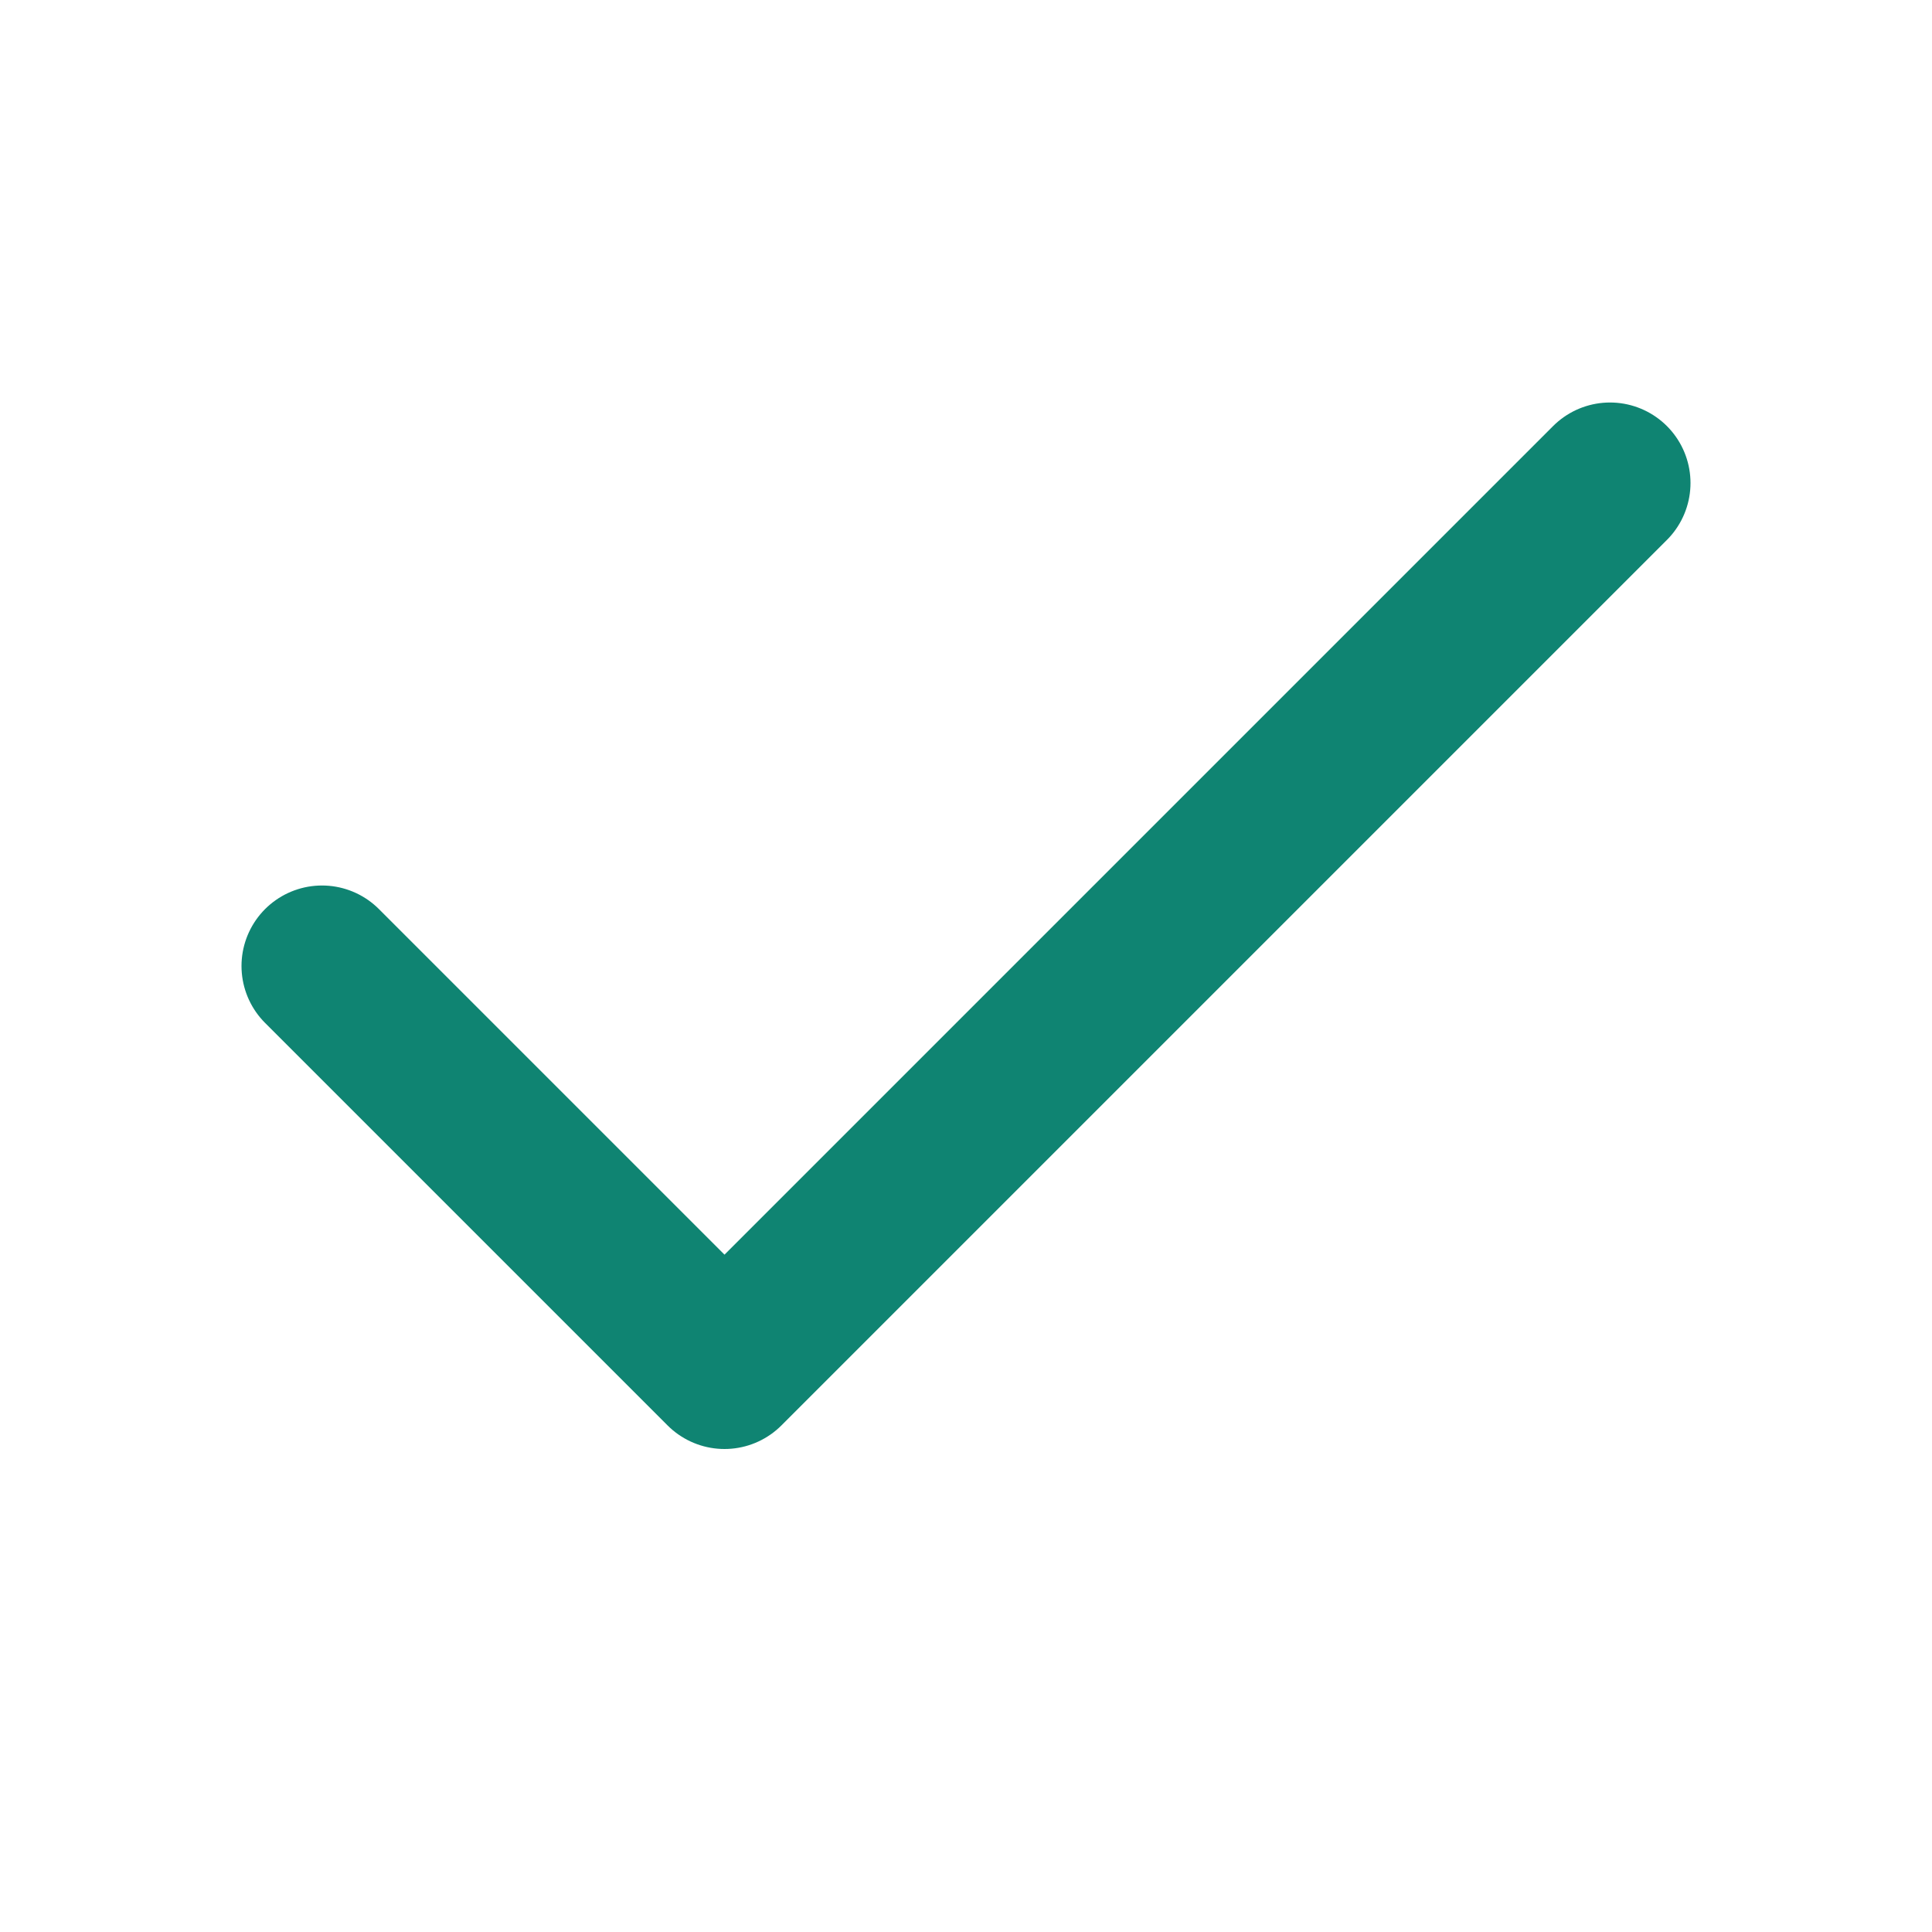
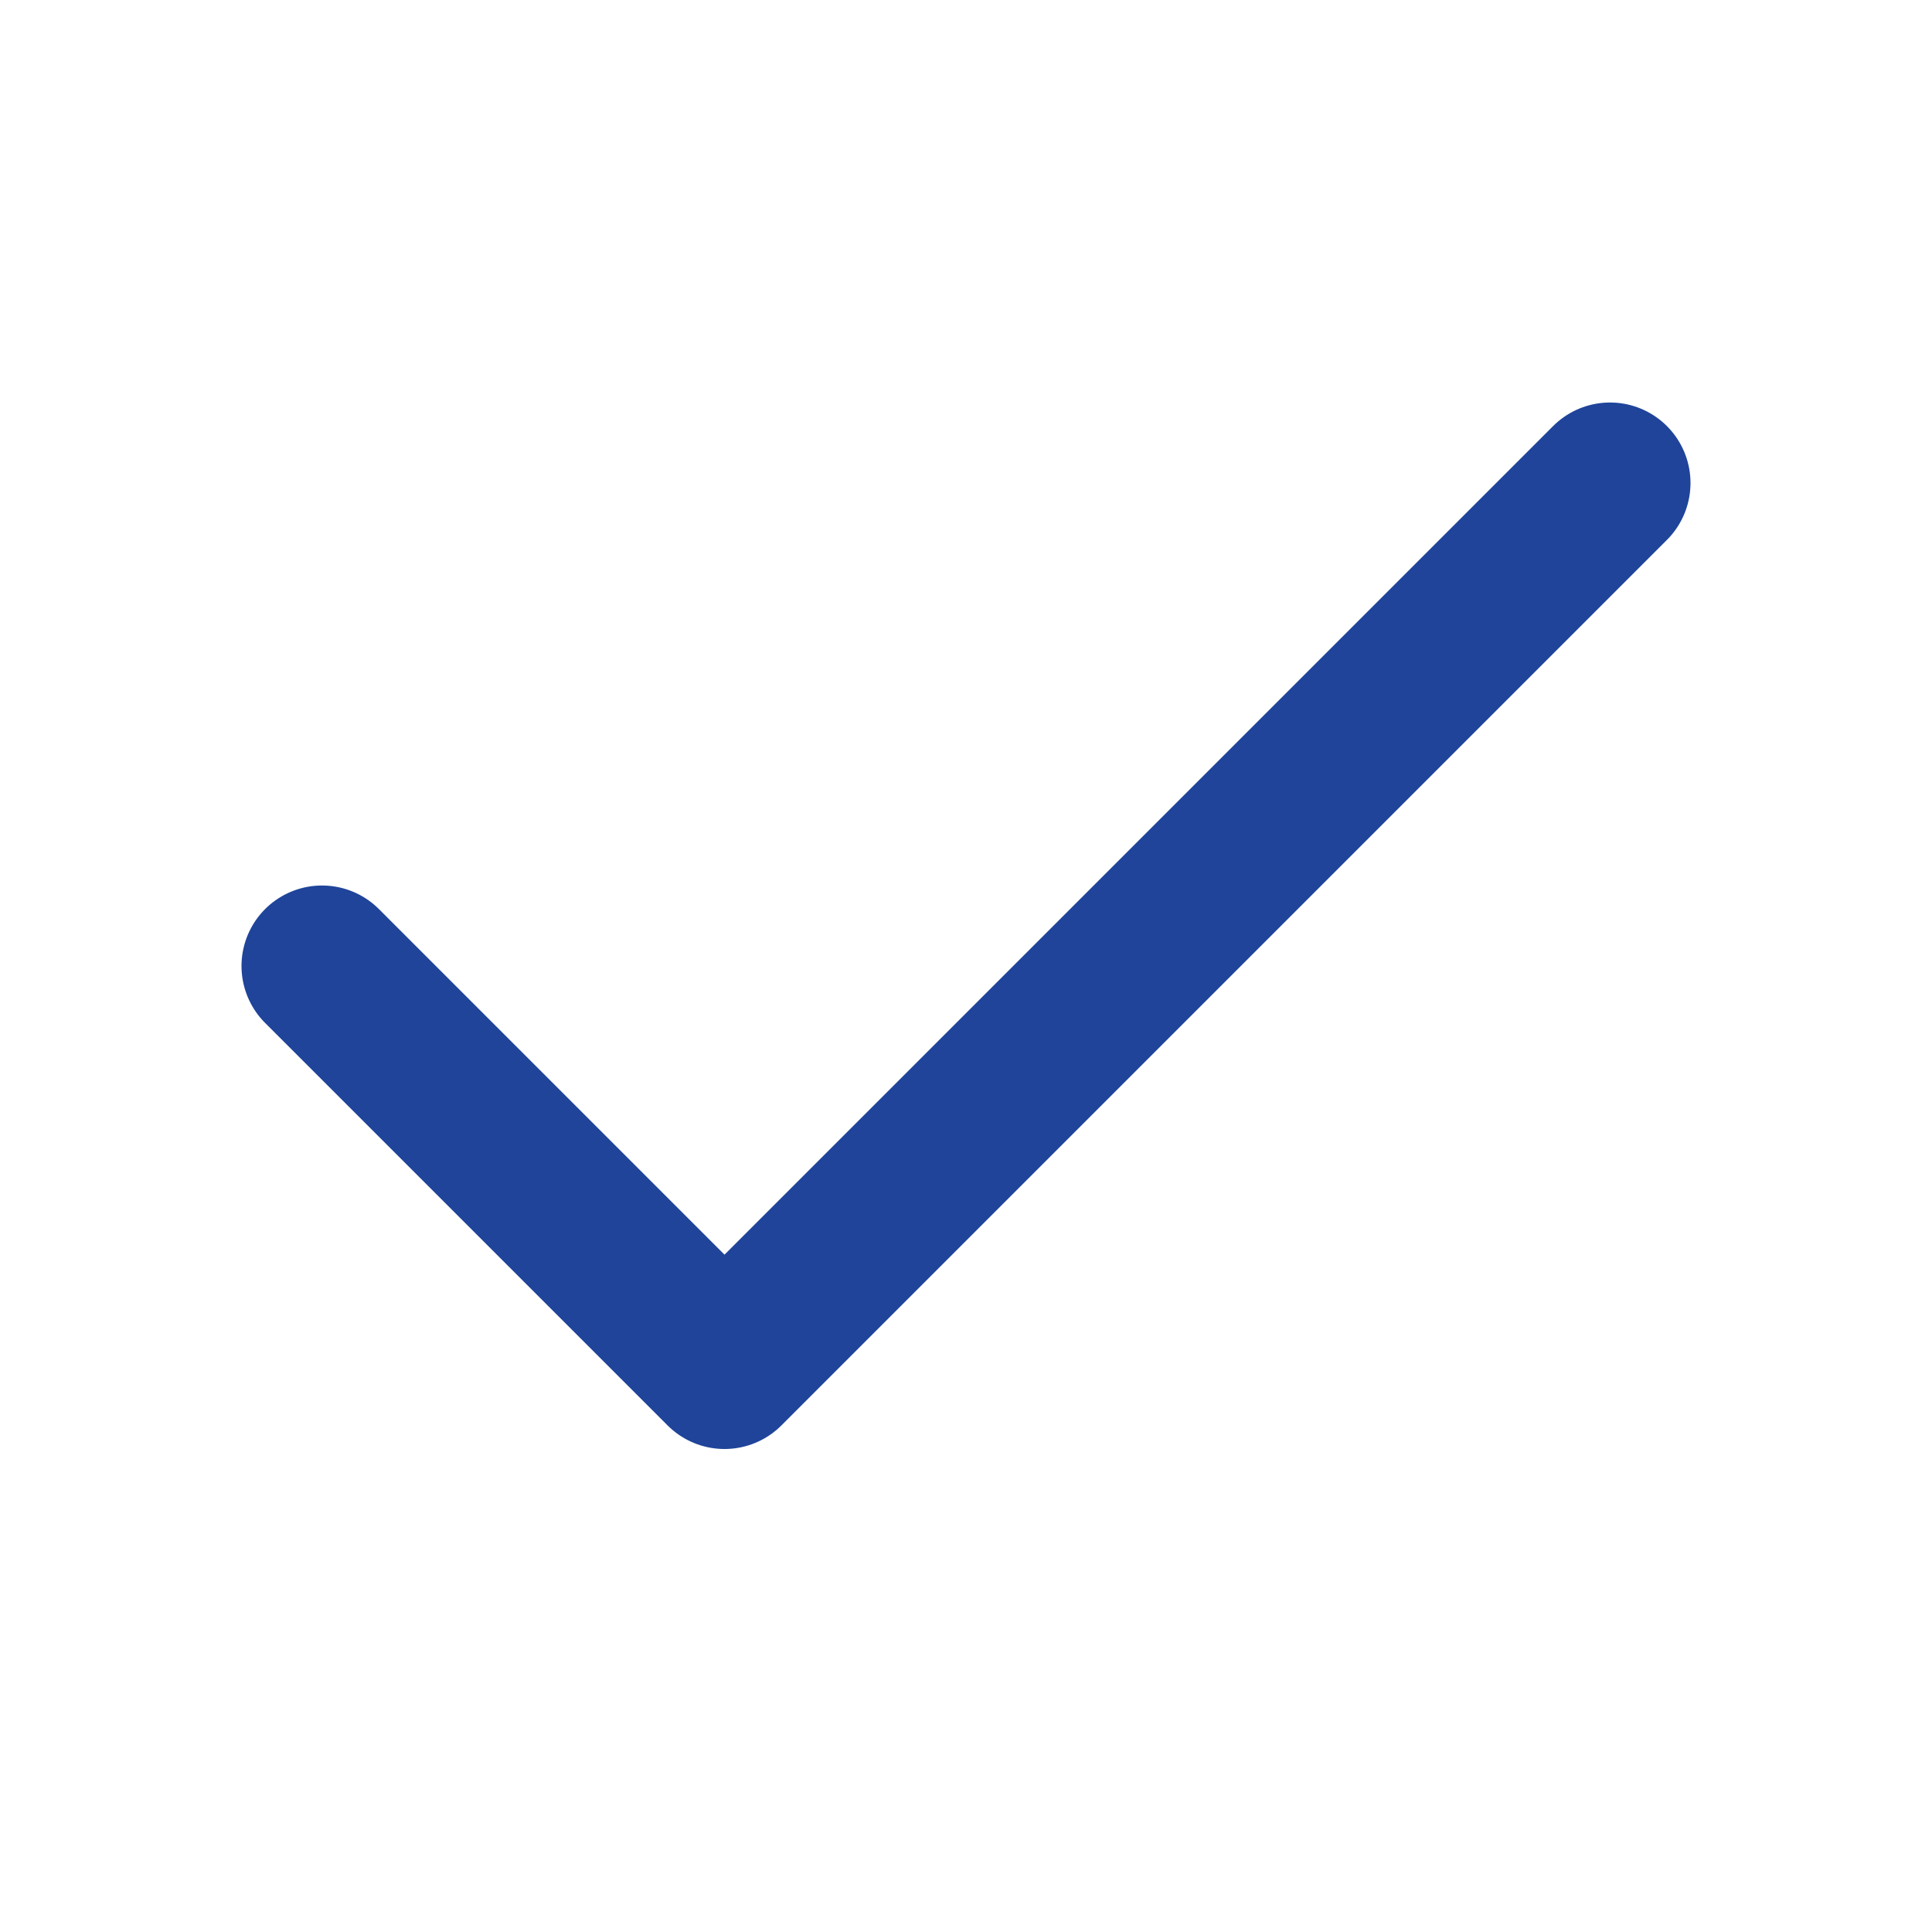
<svg xmlns="http://www.w3.org/2000/svg" width="24" height="24" viewBox="0 0 24 24" fill="none">
-   <path d="M20 6L9 17L4 12" stroke="#0F8472" stroke-width="2" stroke-linecap="round" stroke-linejoin="round" />
+   <path d="M20 6L9 17L4 12" stroke="#1F449A" stroke-width="2" stroke-linecap="round" stroke-linejoin="round" />
</svg>
